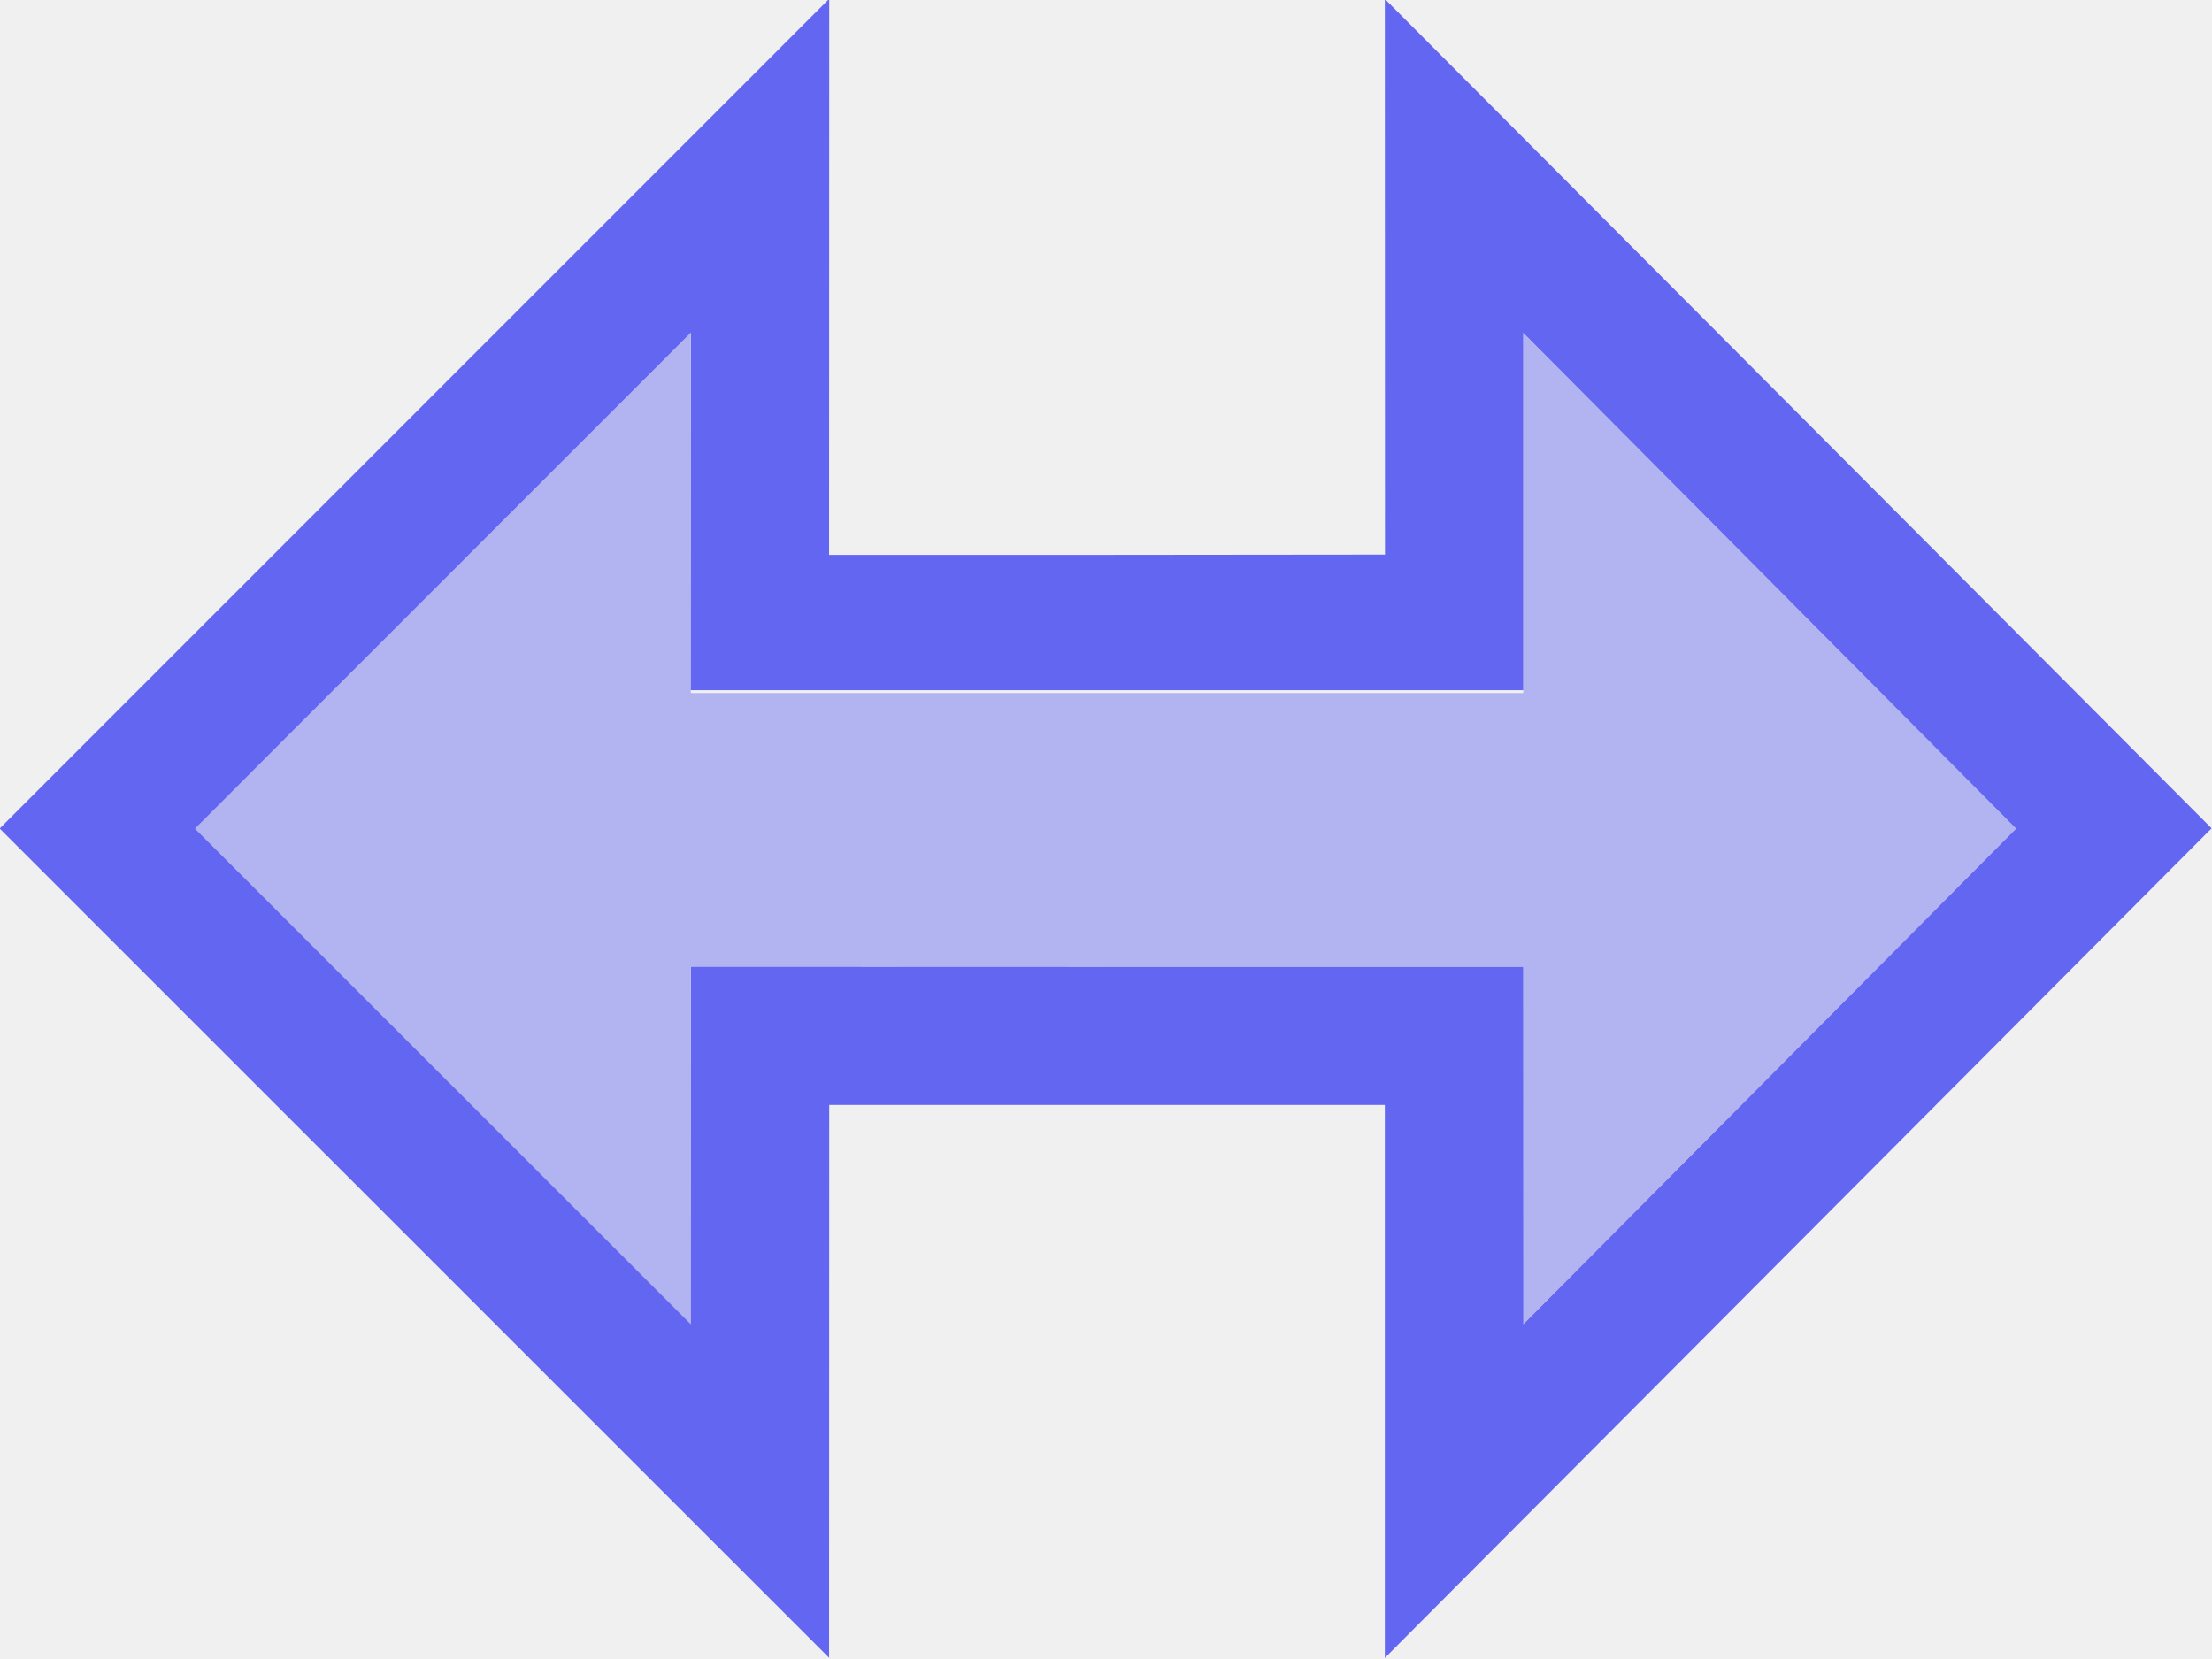
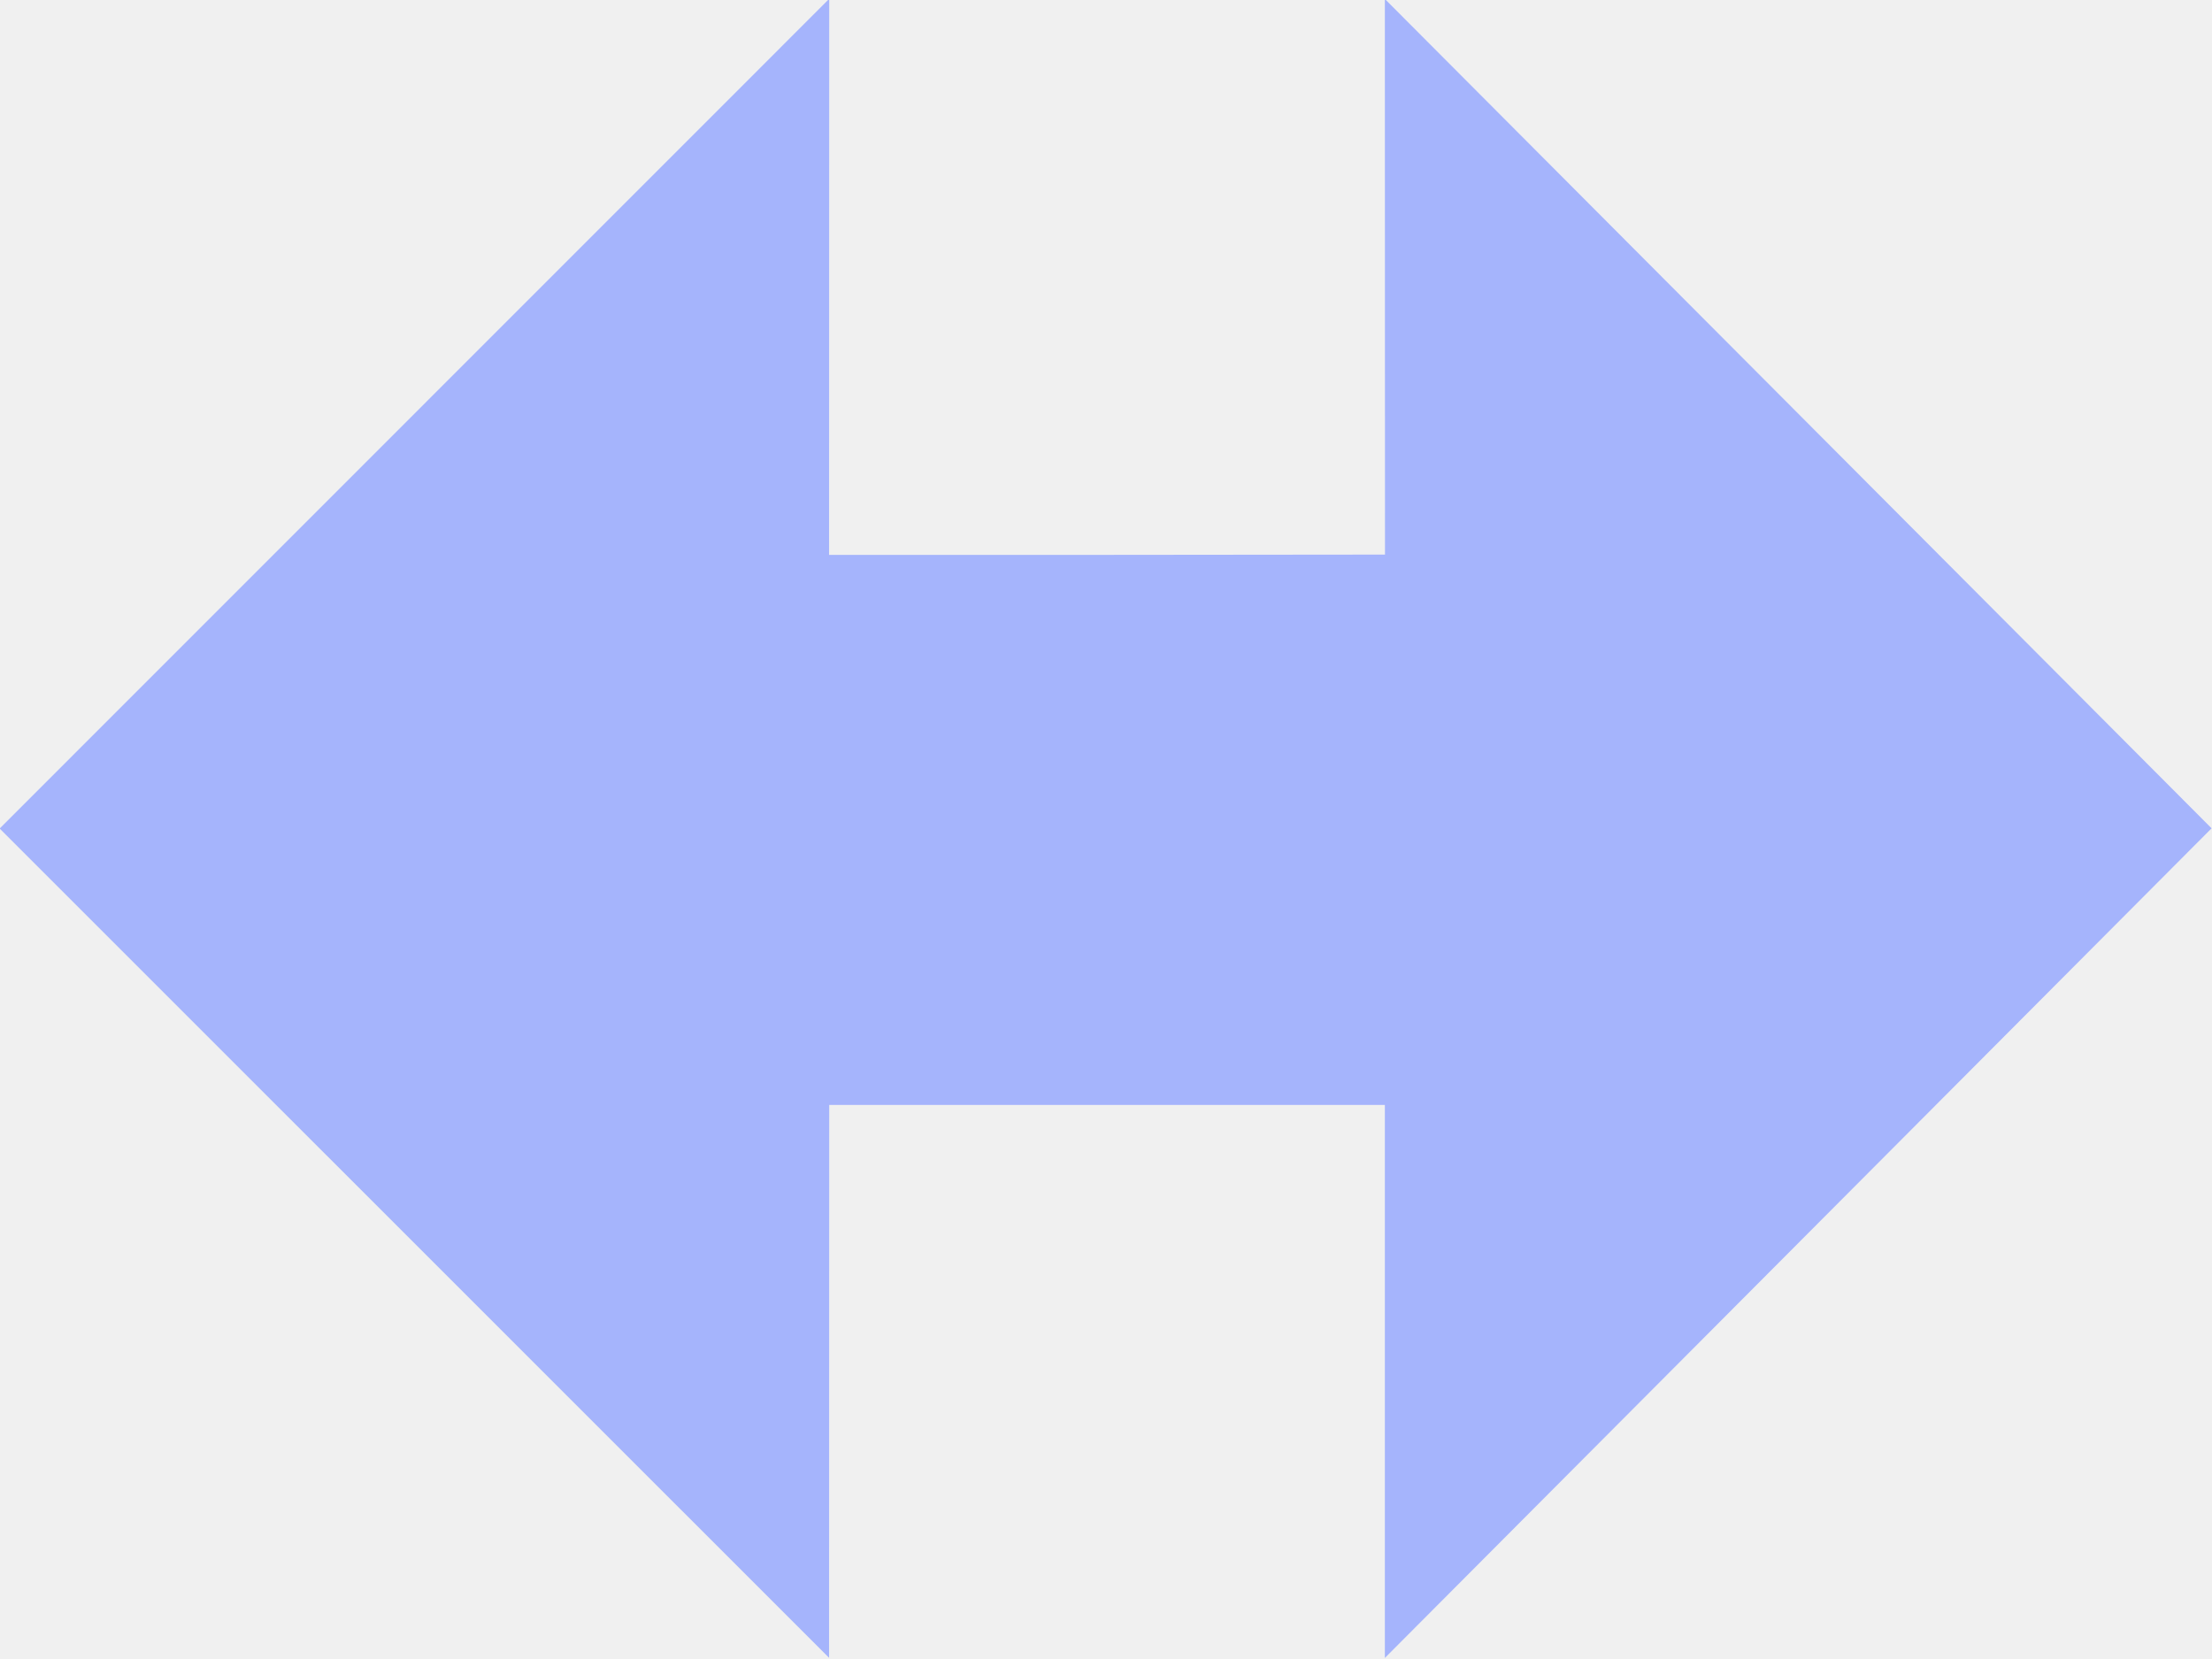
<svg xmlns="http://www.w3.org/2000/svg" width="32" height="24" viewBox="0 0 32 24" fill="none">
  <g clip-path="url(#clip0_24_14502)">
-     <path fill-rule="evenodd" clip-rule="evenodd" d="M0 11.981V11.991L11.994 23.983L11.996 15.985H15.994H20.034V23.985L31.994 11.983L20.034 -0.015L20.036 8.023L15.994 8.027H11.994L11.996 -0.017L0 11.981ZM2.822 11.987L9.996 4.811L9.994 9.985H16.994H22.036V4.815L29.166 11.987L22.038 19.157L22.036 13.987H16.994L9.996 13.985L9.994 19.157L2.822 11.987Z" fill="#6366F1" />
-     <path opacity="0.44" fill-rule="evenodd" clip-rule="evenodd" d="M16.994 13.986H22.036V19.158L29.166 11.986L22.036 4.816V10.026H16.994H9.994V4.812L2.822 11.986L9.994 19.158V13.984L16.994 13.986Z" fill="#6366F1" />
+     <path d="M0 11.981V11.991L11.994 23.983L11.996 15.985H15.994H20.034V23.985L31.994 11.983L20.034 -0.015L20.036 8.023L15.994 8.027H11.994L11.996 -0.017L0 11.981Z" fill="#A5B4FC" />
  </g>
  <defs>
    <clipPath id="clip0_24_14502">
      <rect width="32" height="24" fill="white" />
    </clipPath>
  </defs>
</svg>
